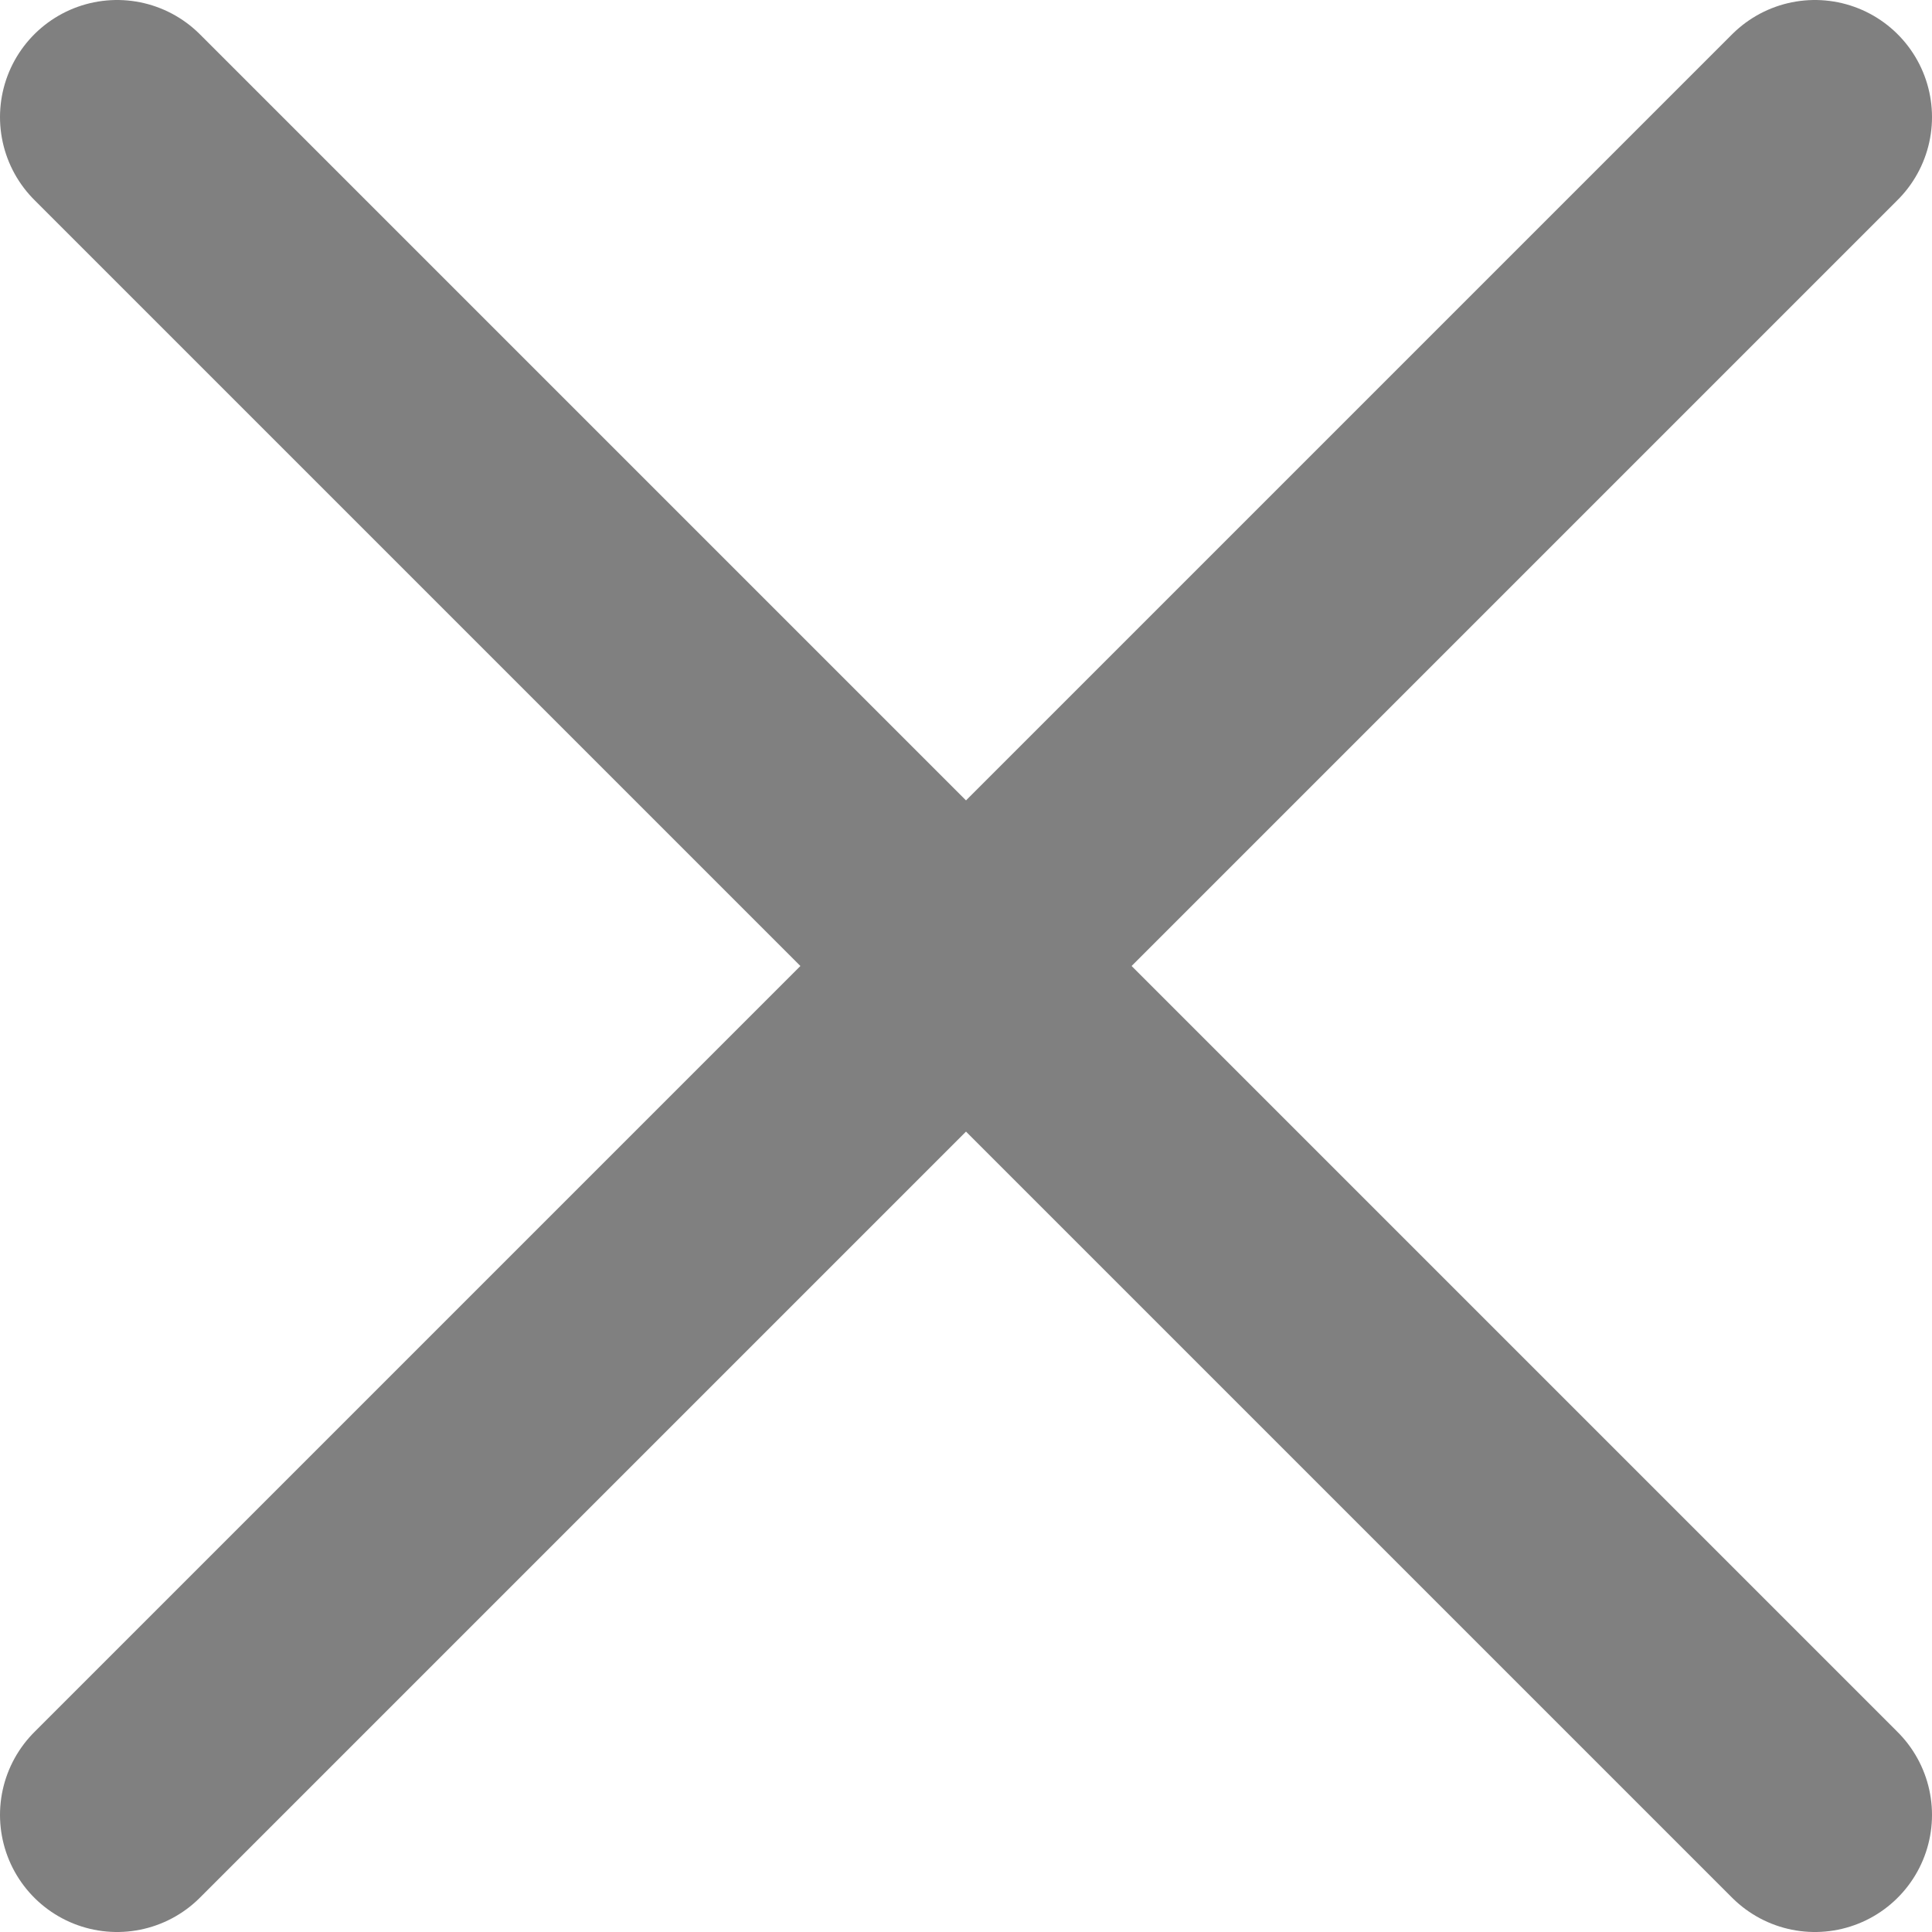
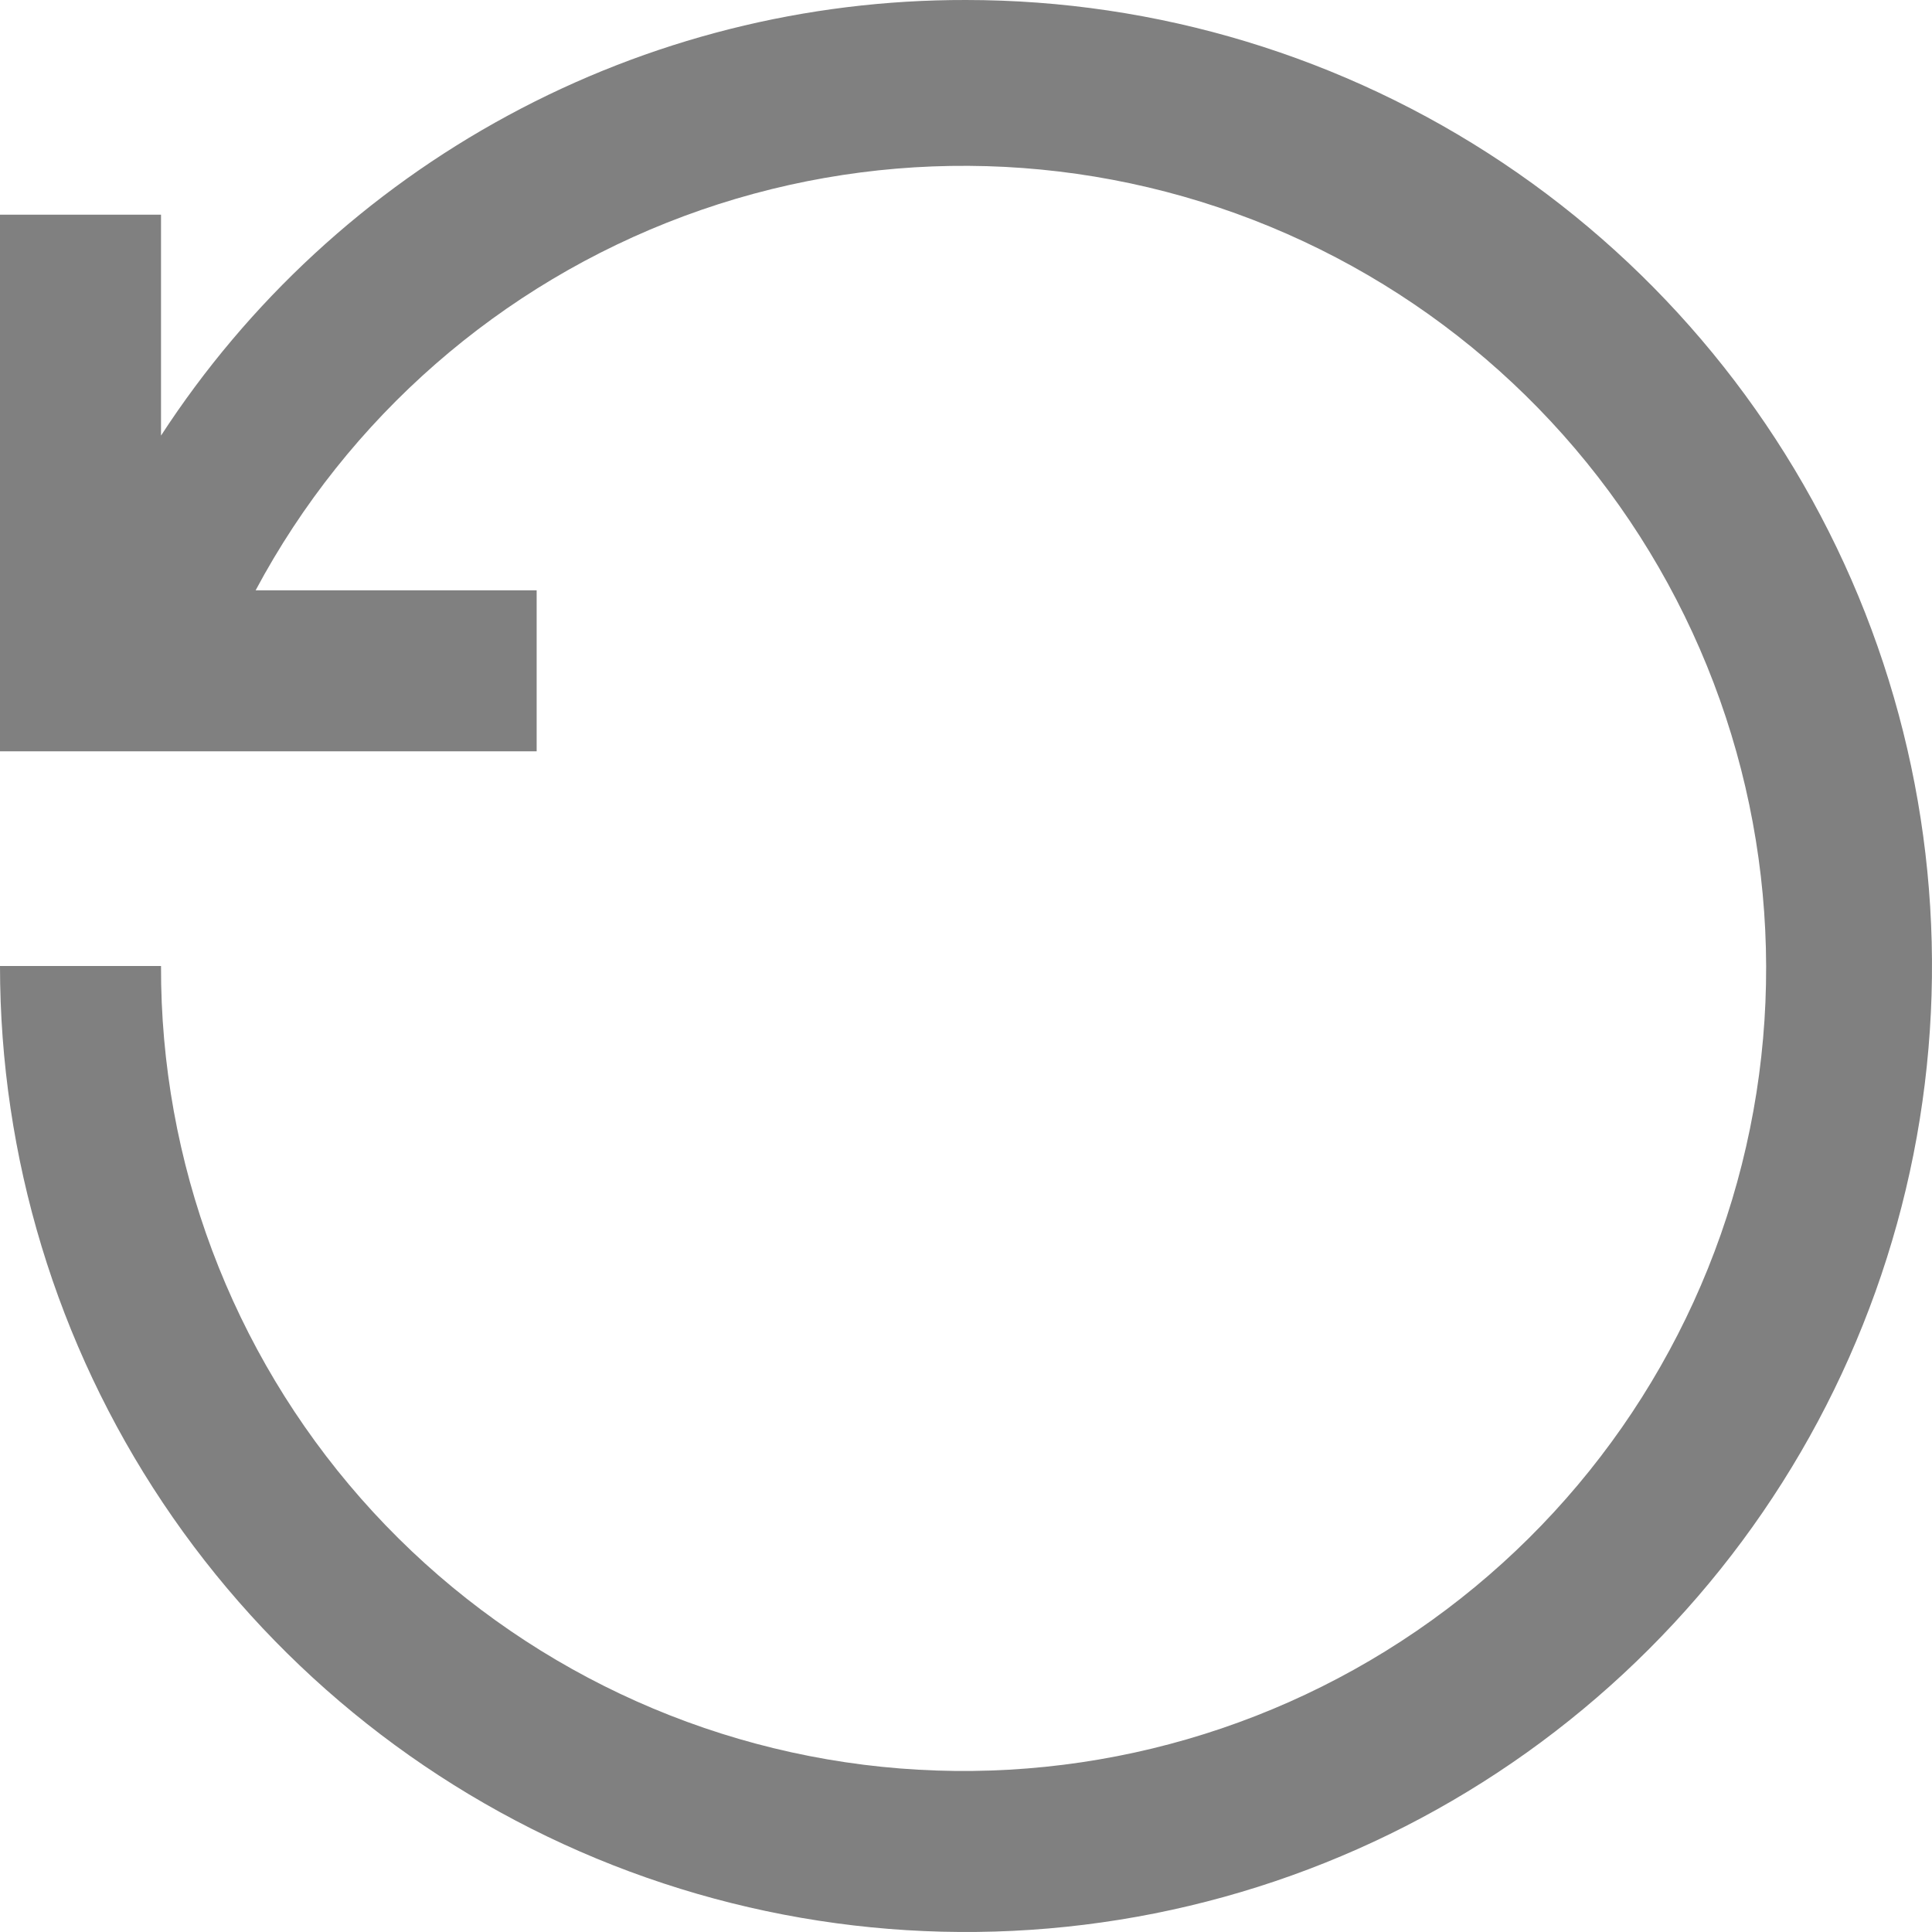
- <svg xmlns="http://www.w3.org/2000/svg" width="33" height="33" viewBox="0 0 33 33" fill="none">
-   <path d="M2 31L31 2" stroke="#808080" stroke-width="4" stroke-miterlimit="10" stroke-linecap="round" stroke-linejoin="round" />
-   <path d="M2 2L31 31" stroke="#808080" stroke-width="4" stroke-miterlimit="10" stroke-linecap="round" stroke-linejoin="round" />
+ <svg xmlns="http://www.w3.org/2000/svg" width="35" height="35" viewBox="0 0 35 35" fill="none">
+   <path d="M17.5 4.30448e-05C14.604 -0.006 11.752 0.712 9.205 2.091C6.657 3.469 4.496 5.463 2.917 7.891V3.889H0V13.611H9.722V10.694H4.631C6.303 7.563 9.064 5.152 12.391 3.915C15.719 2.678 19.384 2.702 22.695 3.981C26.007 5.26 28.736 7.707 30.368 10.86C32 14.012 32.422 17.653 31.555 21.095C30.688 24.538 28.591 27.544 25.661 29.547C22.73 31.551 19.167 32.412 15.645 31.97C12.123 31.528 8.884 29.812 6.539 27.147C4.194 24.481 2.906 21.05 2.917 17.5H0C0 20.961 1.026 24.345 2.949 27.223C4.872 30.1 7.605 32.343 10.803 33.668C14.001 34.992 17.519 35.339 20.914 34.664C24.309 33.989 27.427 32.322 29.874 29.874C32.322 27.427 33.989 24.309 34.664 20.914C35.339 17.519 34.992 14.001 33.668 10.803C32.343 7.605 30.1 4.872 27.223 2.949C24.345 1.026 20.961 4.30448e-05 17.5 4.30448e-05Z" fill="#808080" />
</svg>
